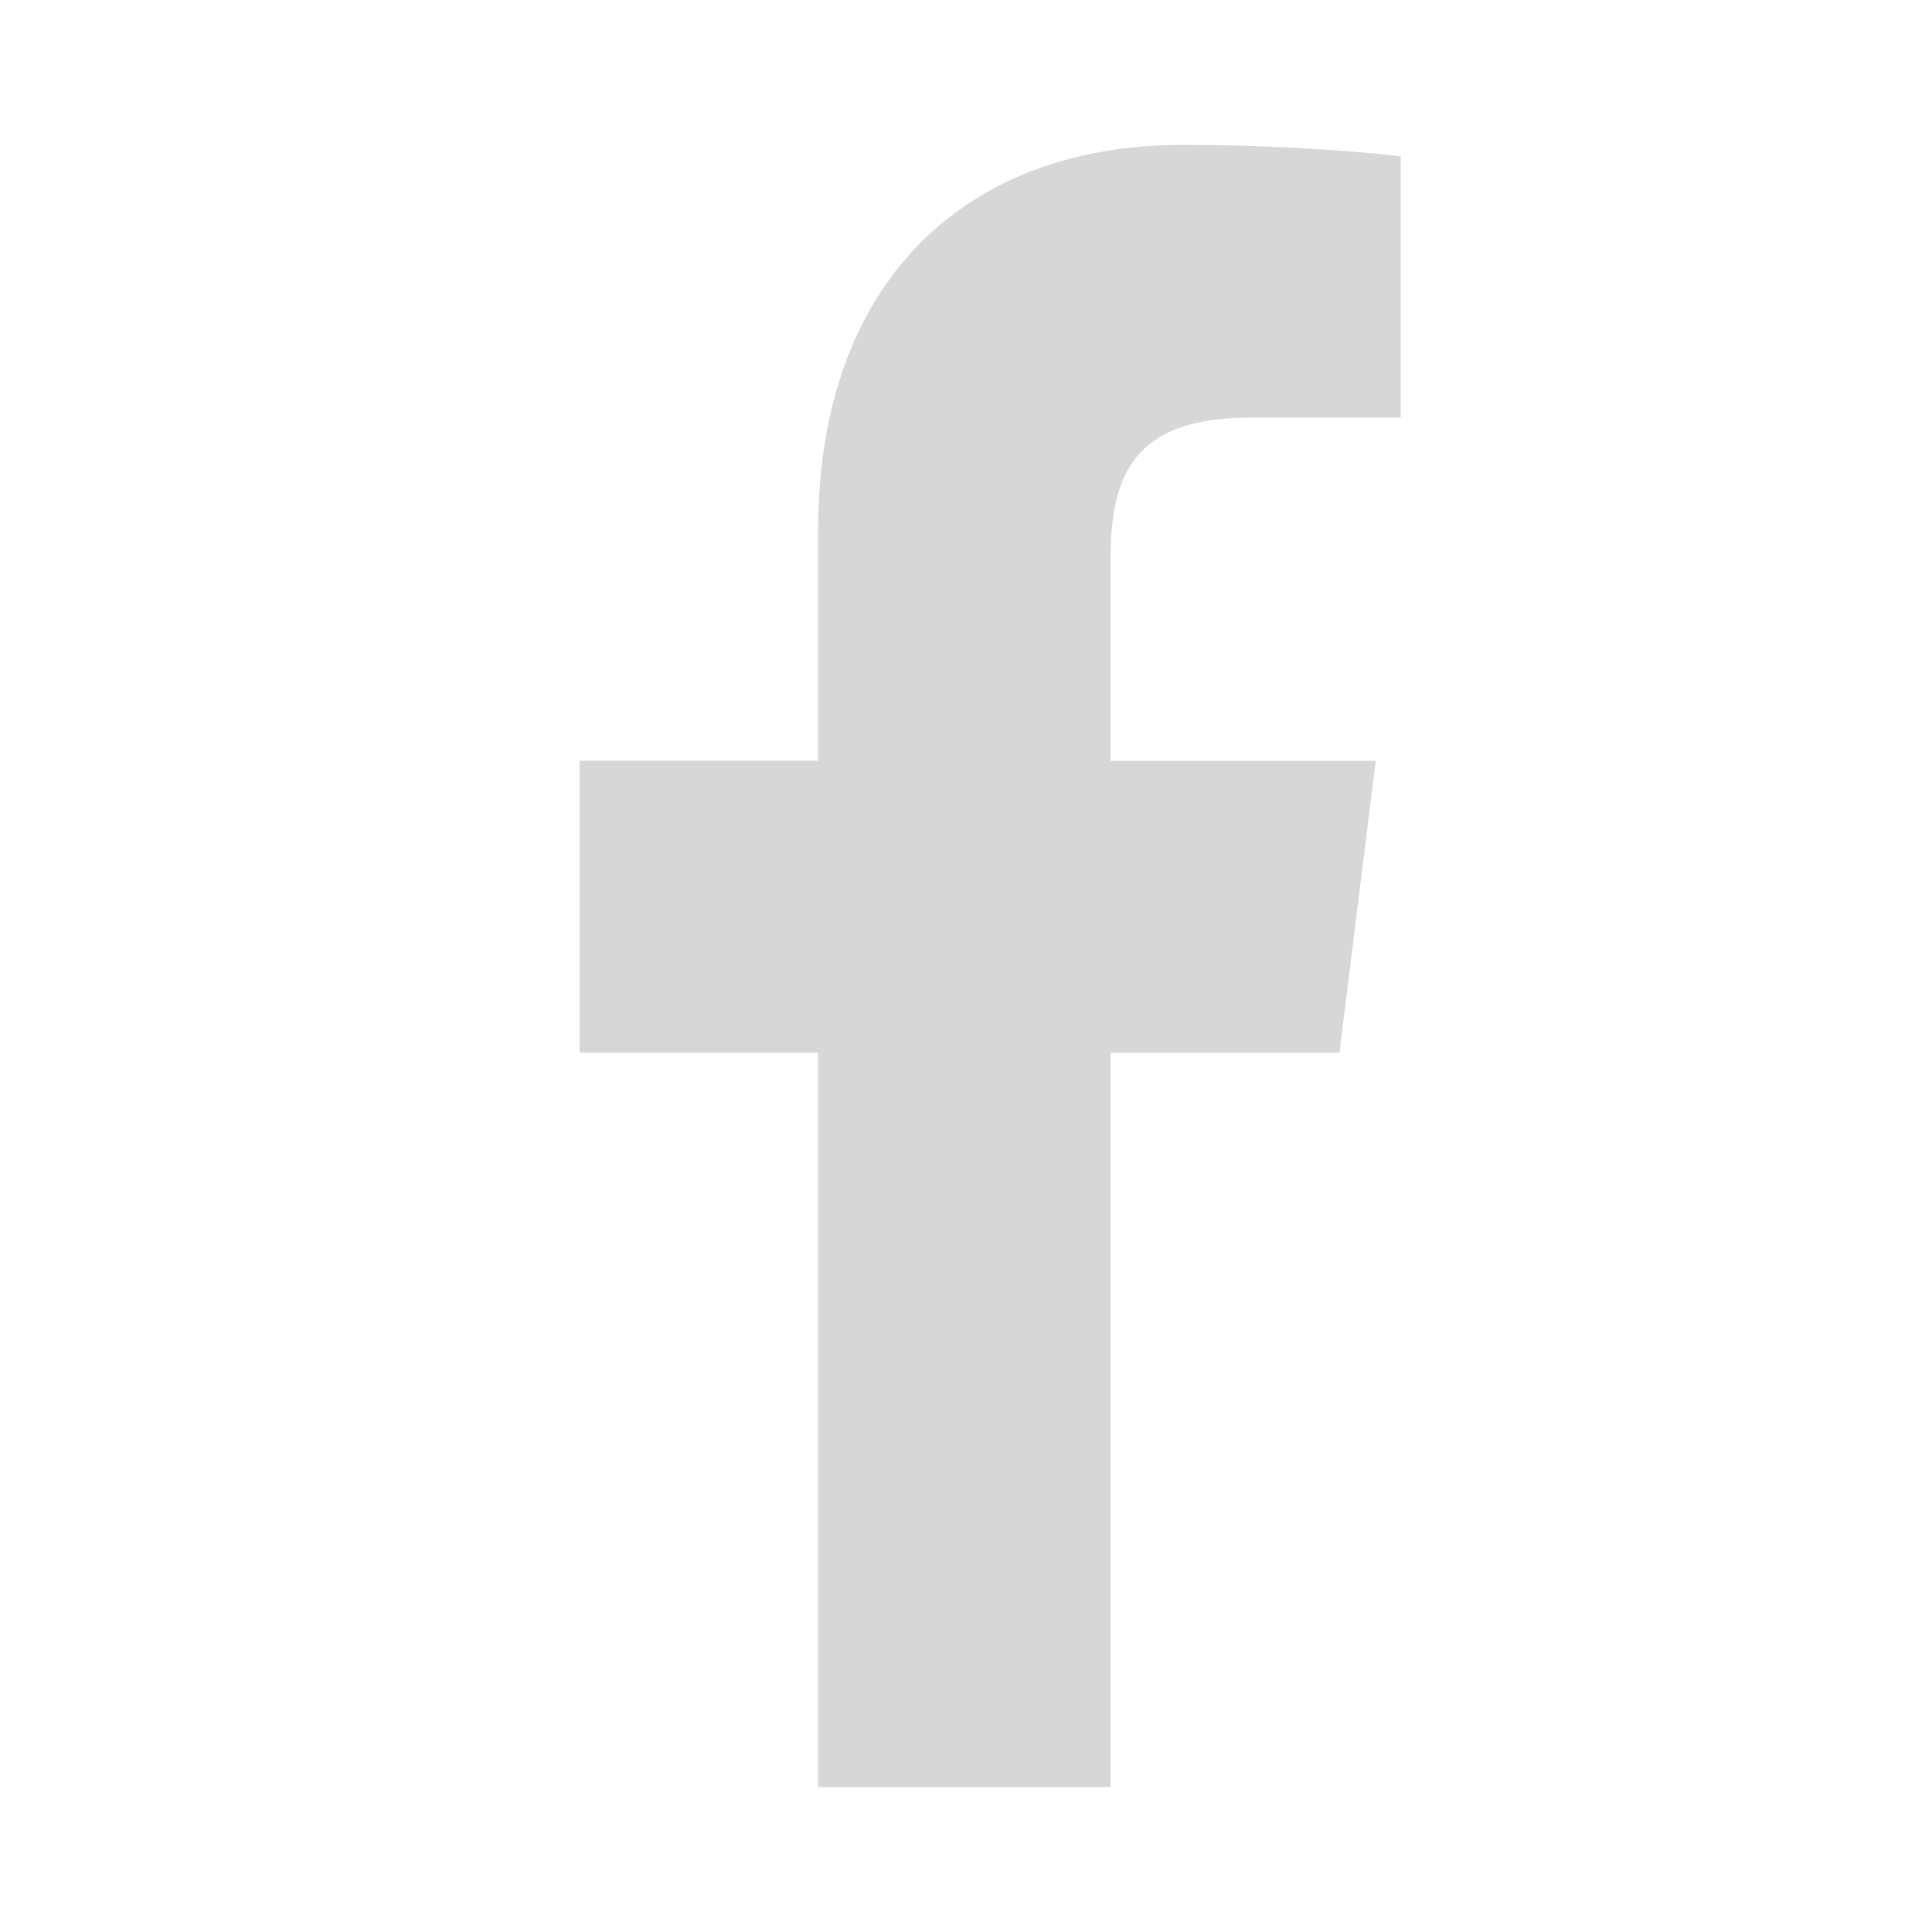
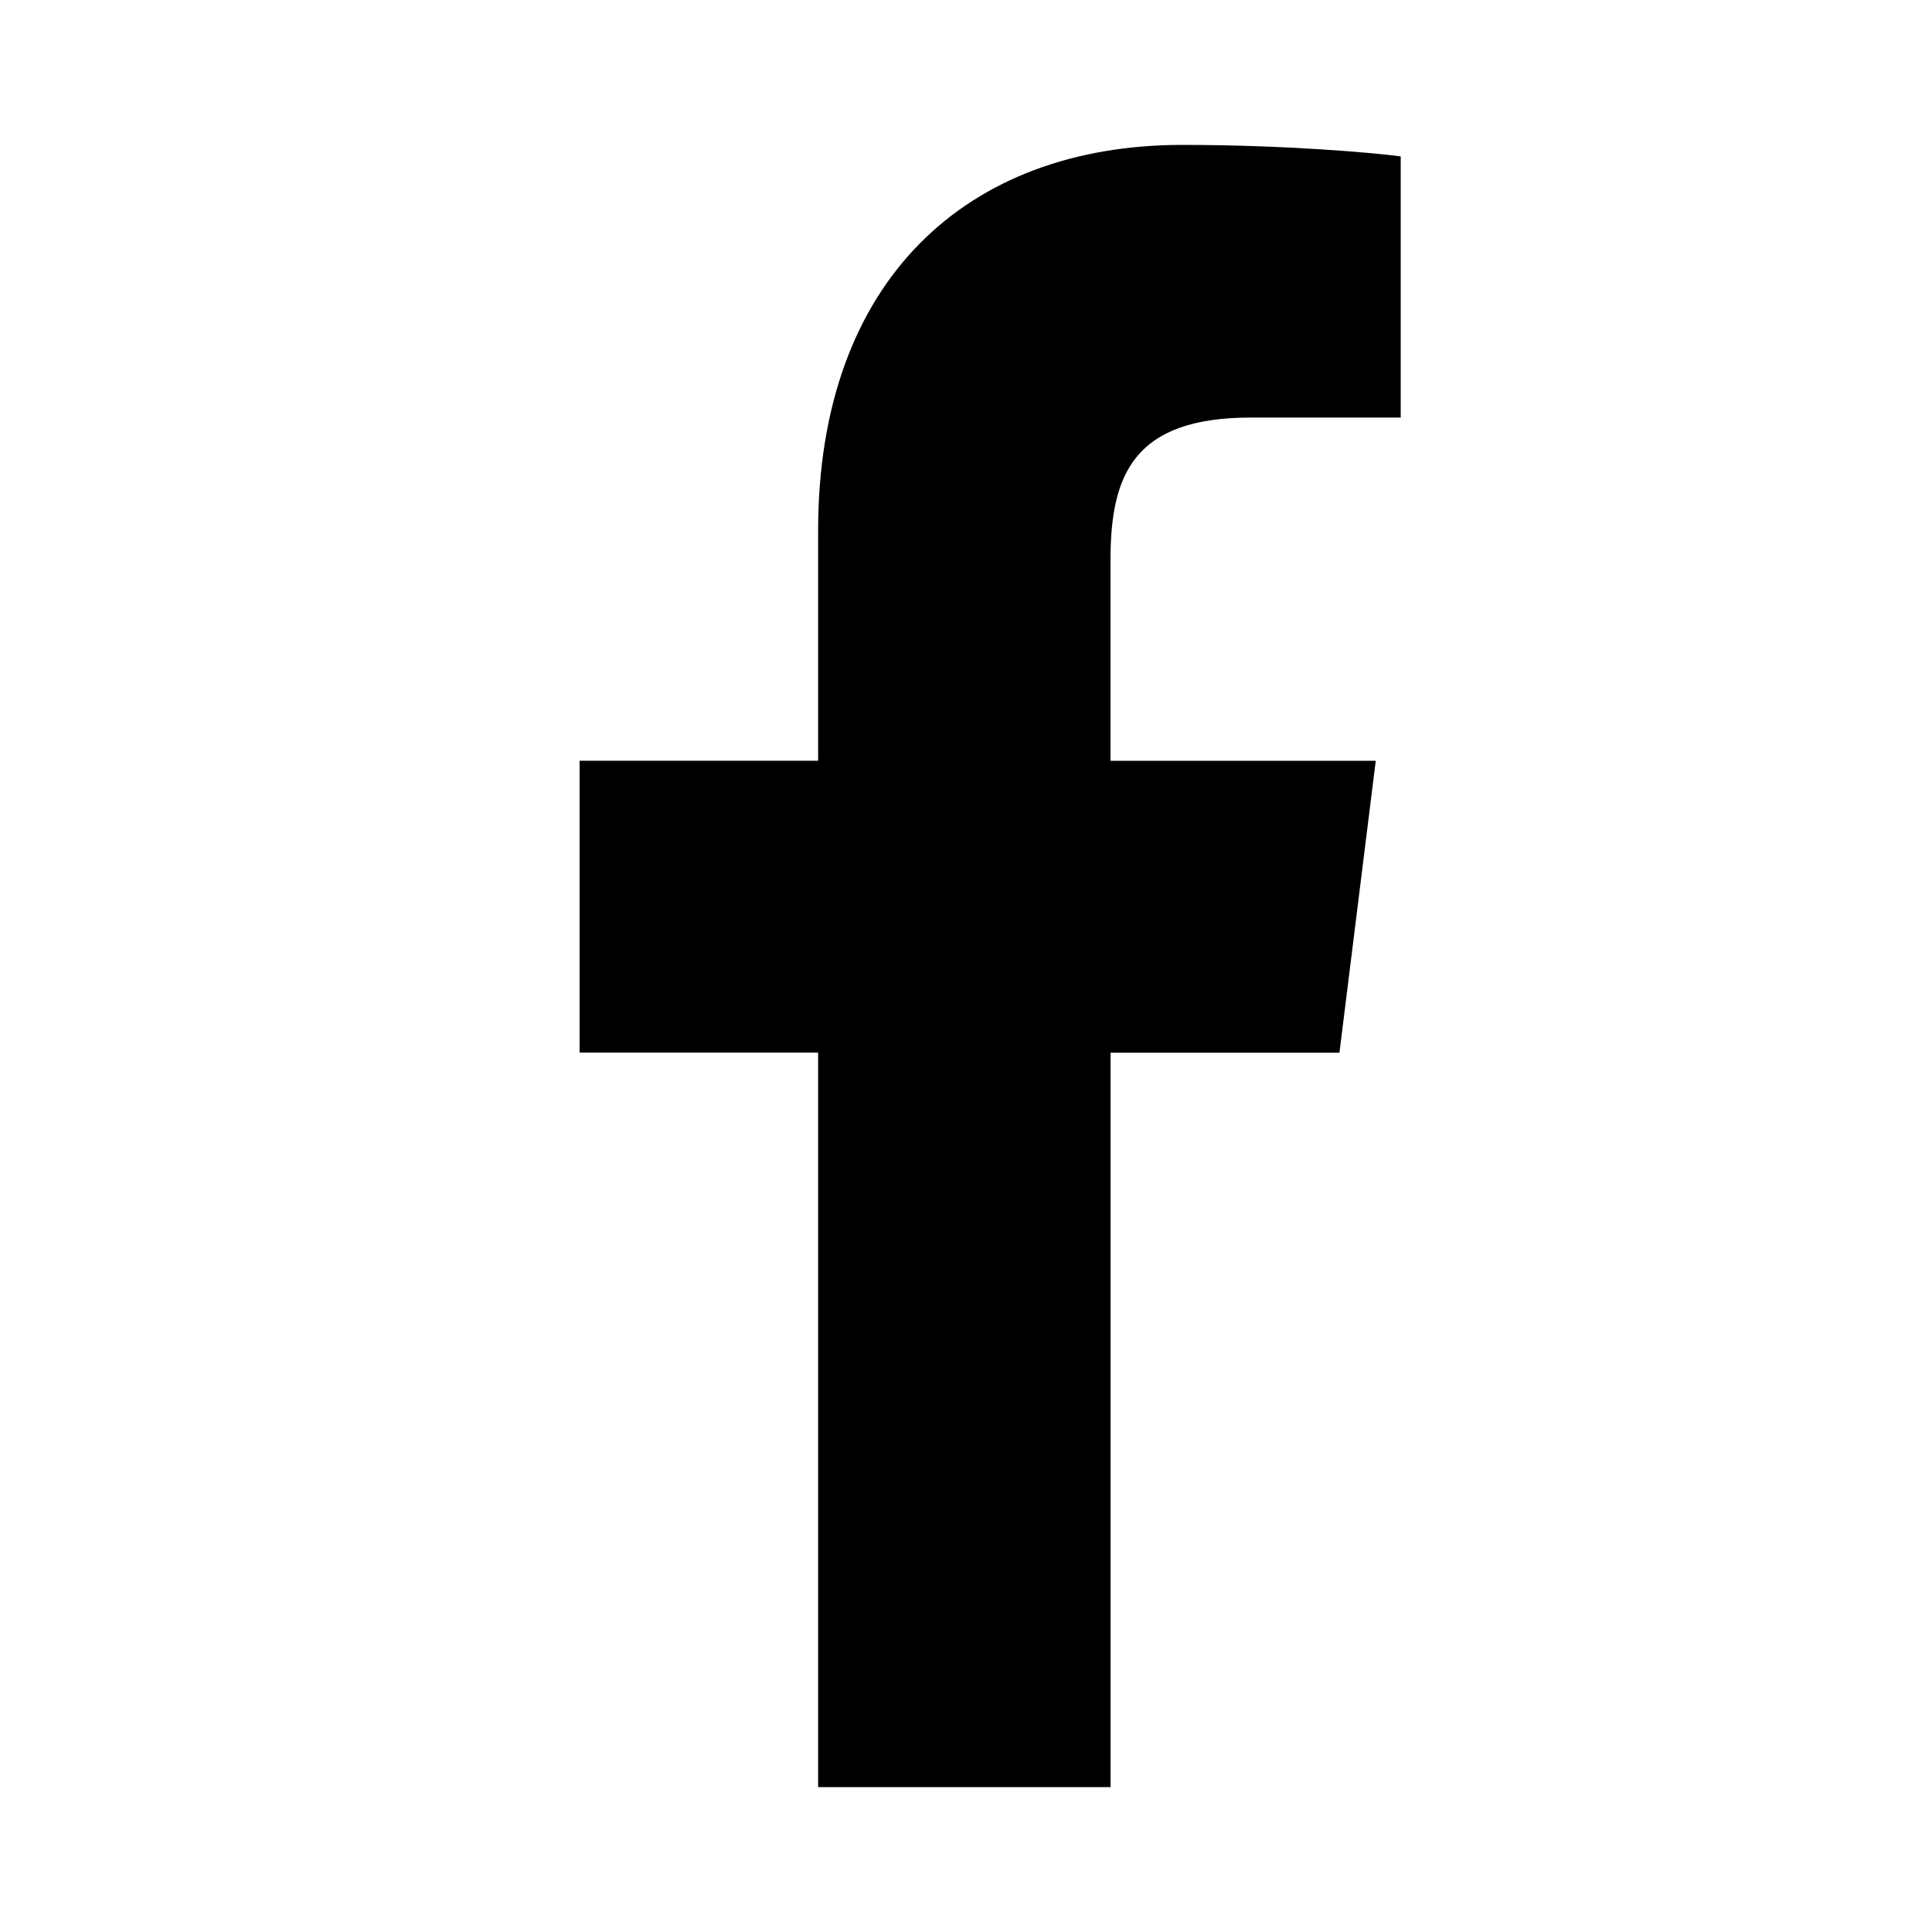
<svg xmlns="http://www.w3.org/2000/svg" width="24" height="24" viewBox="0 0 24 24" fill="none">
-   <g opacity="0.16">
-     <path d="M15.538 5.187H17.4V1.943C17.079 1.899 15.974 1.8 14.687 1.8C12.002 1.8 10.163 3.489 10.163 6.593V9.45H7.2V13.076H10.163V22.2H13.796V13.077H16.639L17.09 9.451H13.795V6.953C13.796 5.904 14.078 5.187 15.538 5.187Z" fill="black" />
-   </g>
+   <path d="M15.538 5.187H17.4V1.943C17.079 1.899 15.974 1.8 14.687 1.8C12.002 1.8 10.163 3.489 10.163 6.593V9.45H7.2V13.076H10.163V22.2H13.796V13.077H16.639L17.09 9.451H13.795V6.953C13.796 5.904 14.078 5.187 15.538 5.187Z" fill="black" />
</svg>
